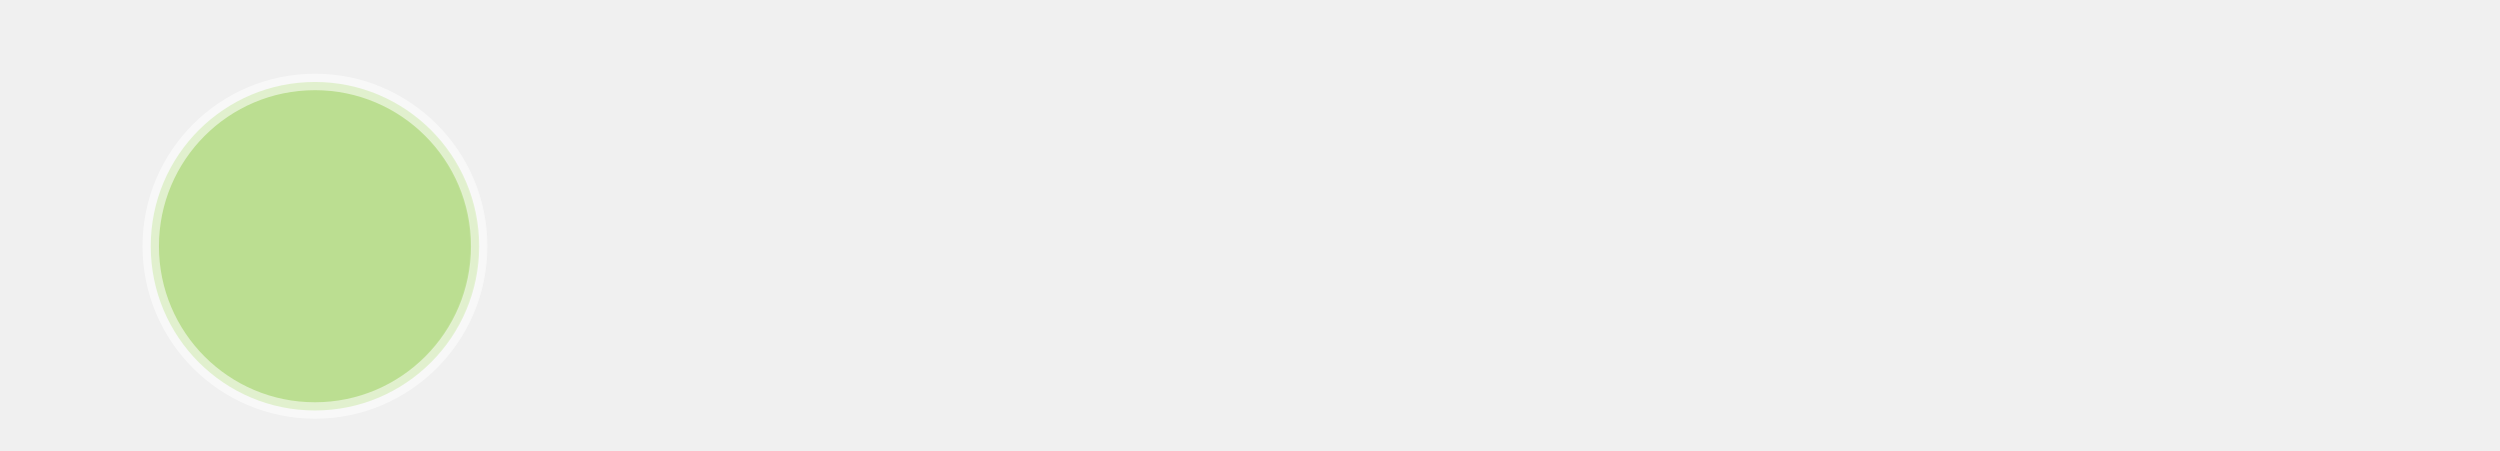
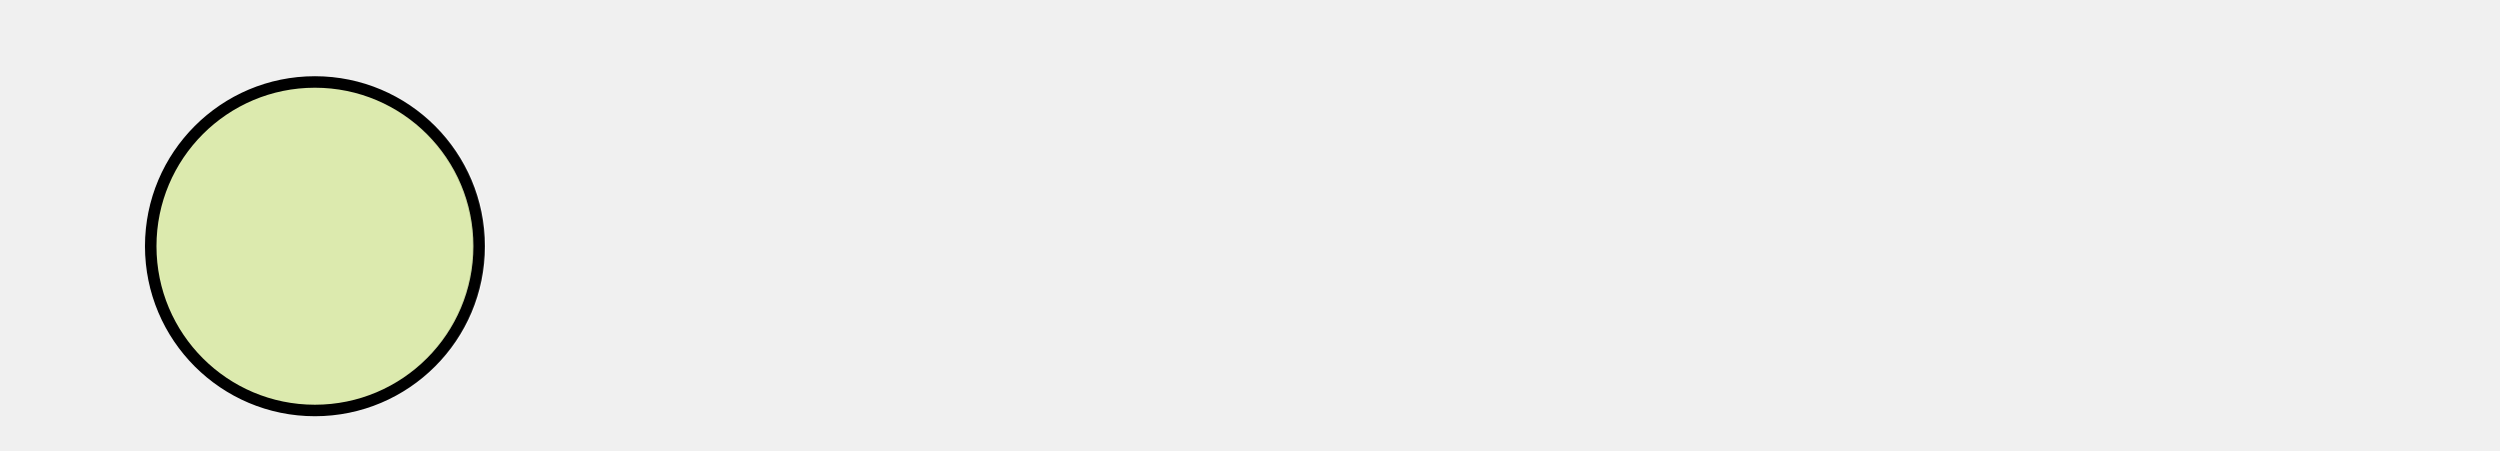
<svg xmlns="http://www.w3.org/2000/svg" version="1.0" width="114.154pt" height="20.57pt" viewBox="0 0 114.154 20.57" preserveAspectRatio="xMidYMid meet" id="svg6">
  <defs id="defs10" />
  <g id="g6553" transform="translate(55.66367,26.82473)" />
-   <circle style="fill:#bbde91;stroke:#ffffff;stroke-width:0.75;stroke-opacity:0.558;fill-opacity:1" id="path836" cx="14.384" cy="11.243" r="7.5" />
+   <circle style="fill:#dceaae;stroke:#000000;stroke-width:0.525;stroke-opacity:1;fill-opacity:1;stroke-miterlimit:4;stroke-dasharray:none" id="path836" cx="14.384" cy="11.243" r="7.5" />
</svg>
